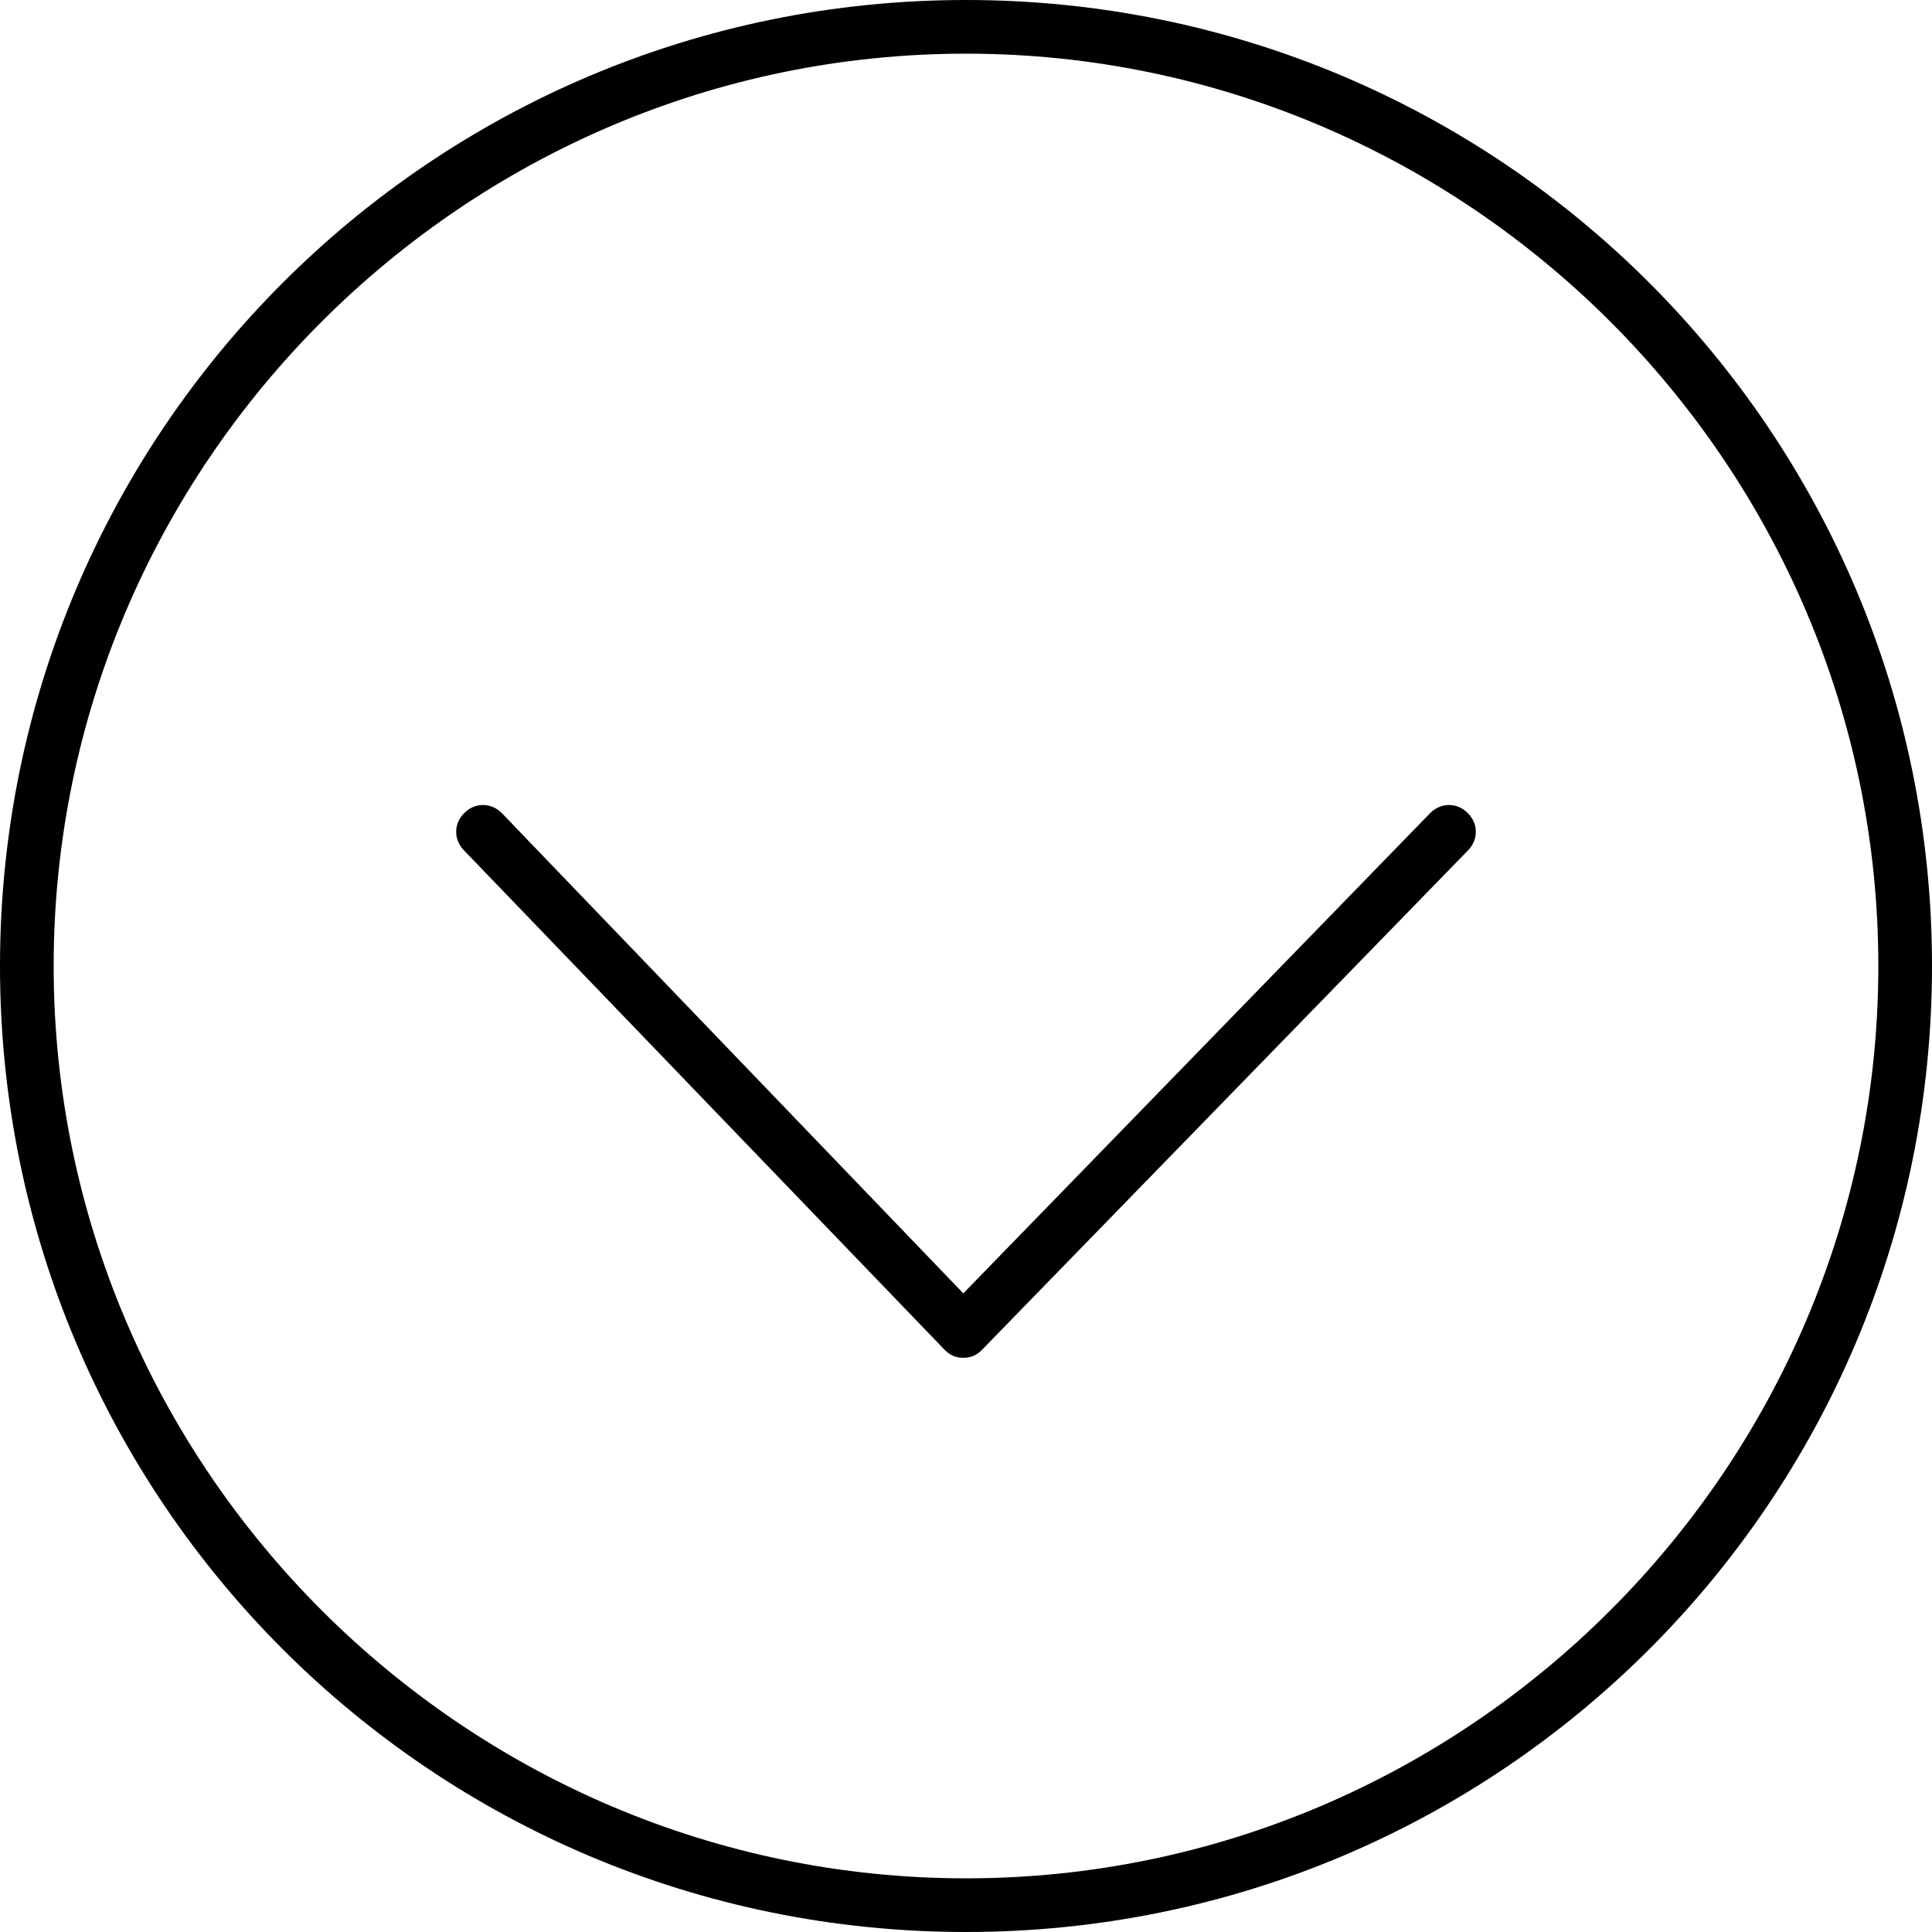
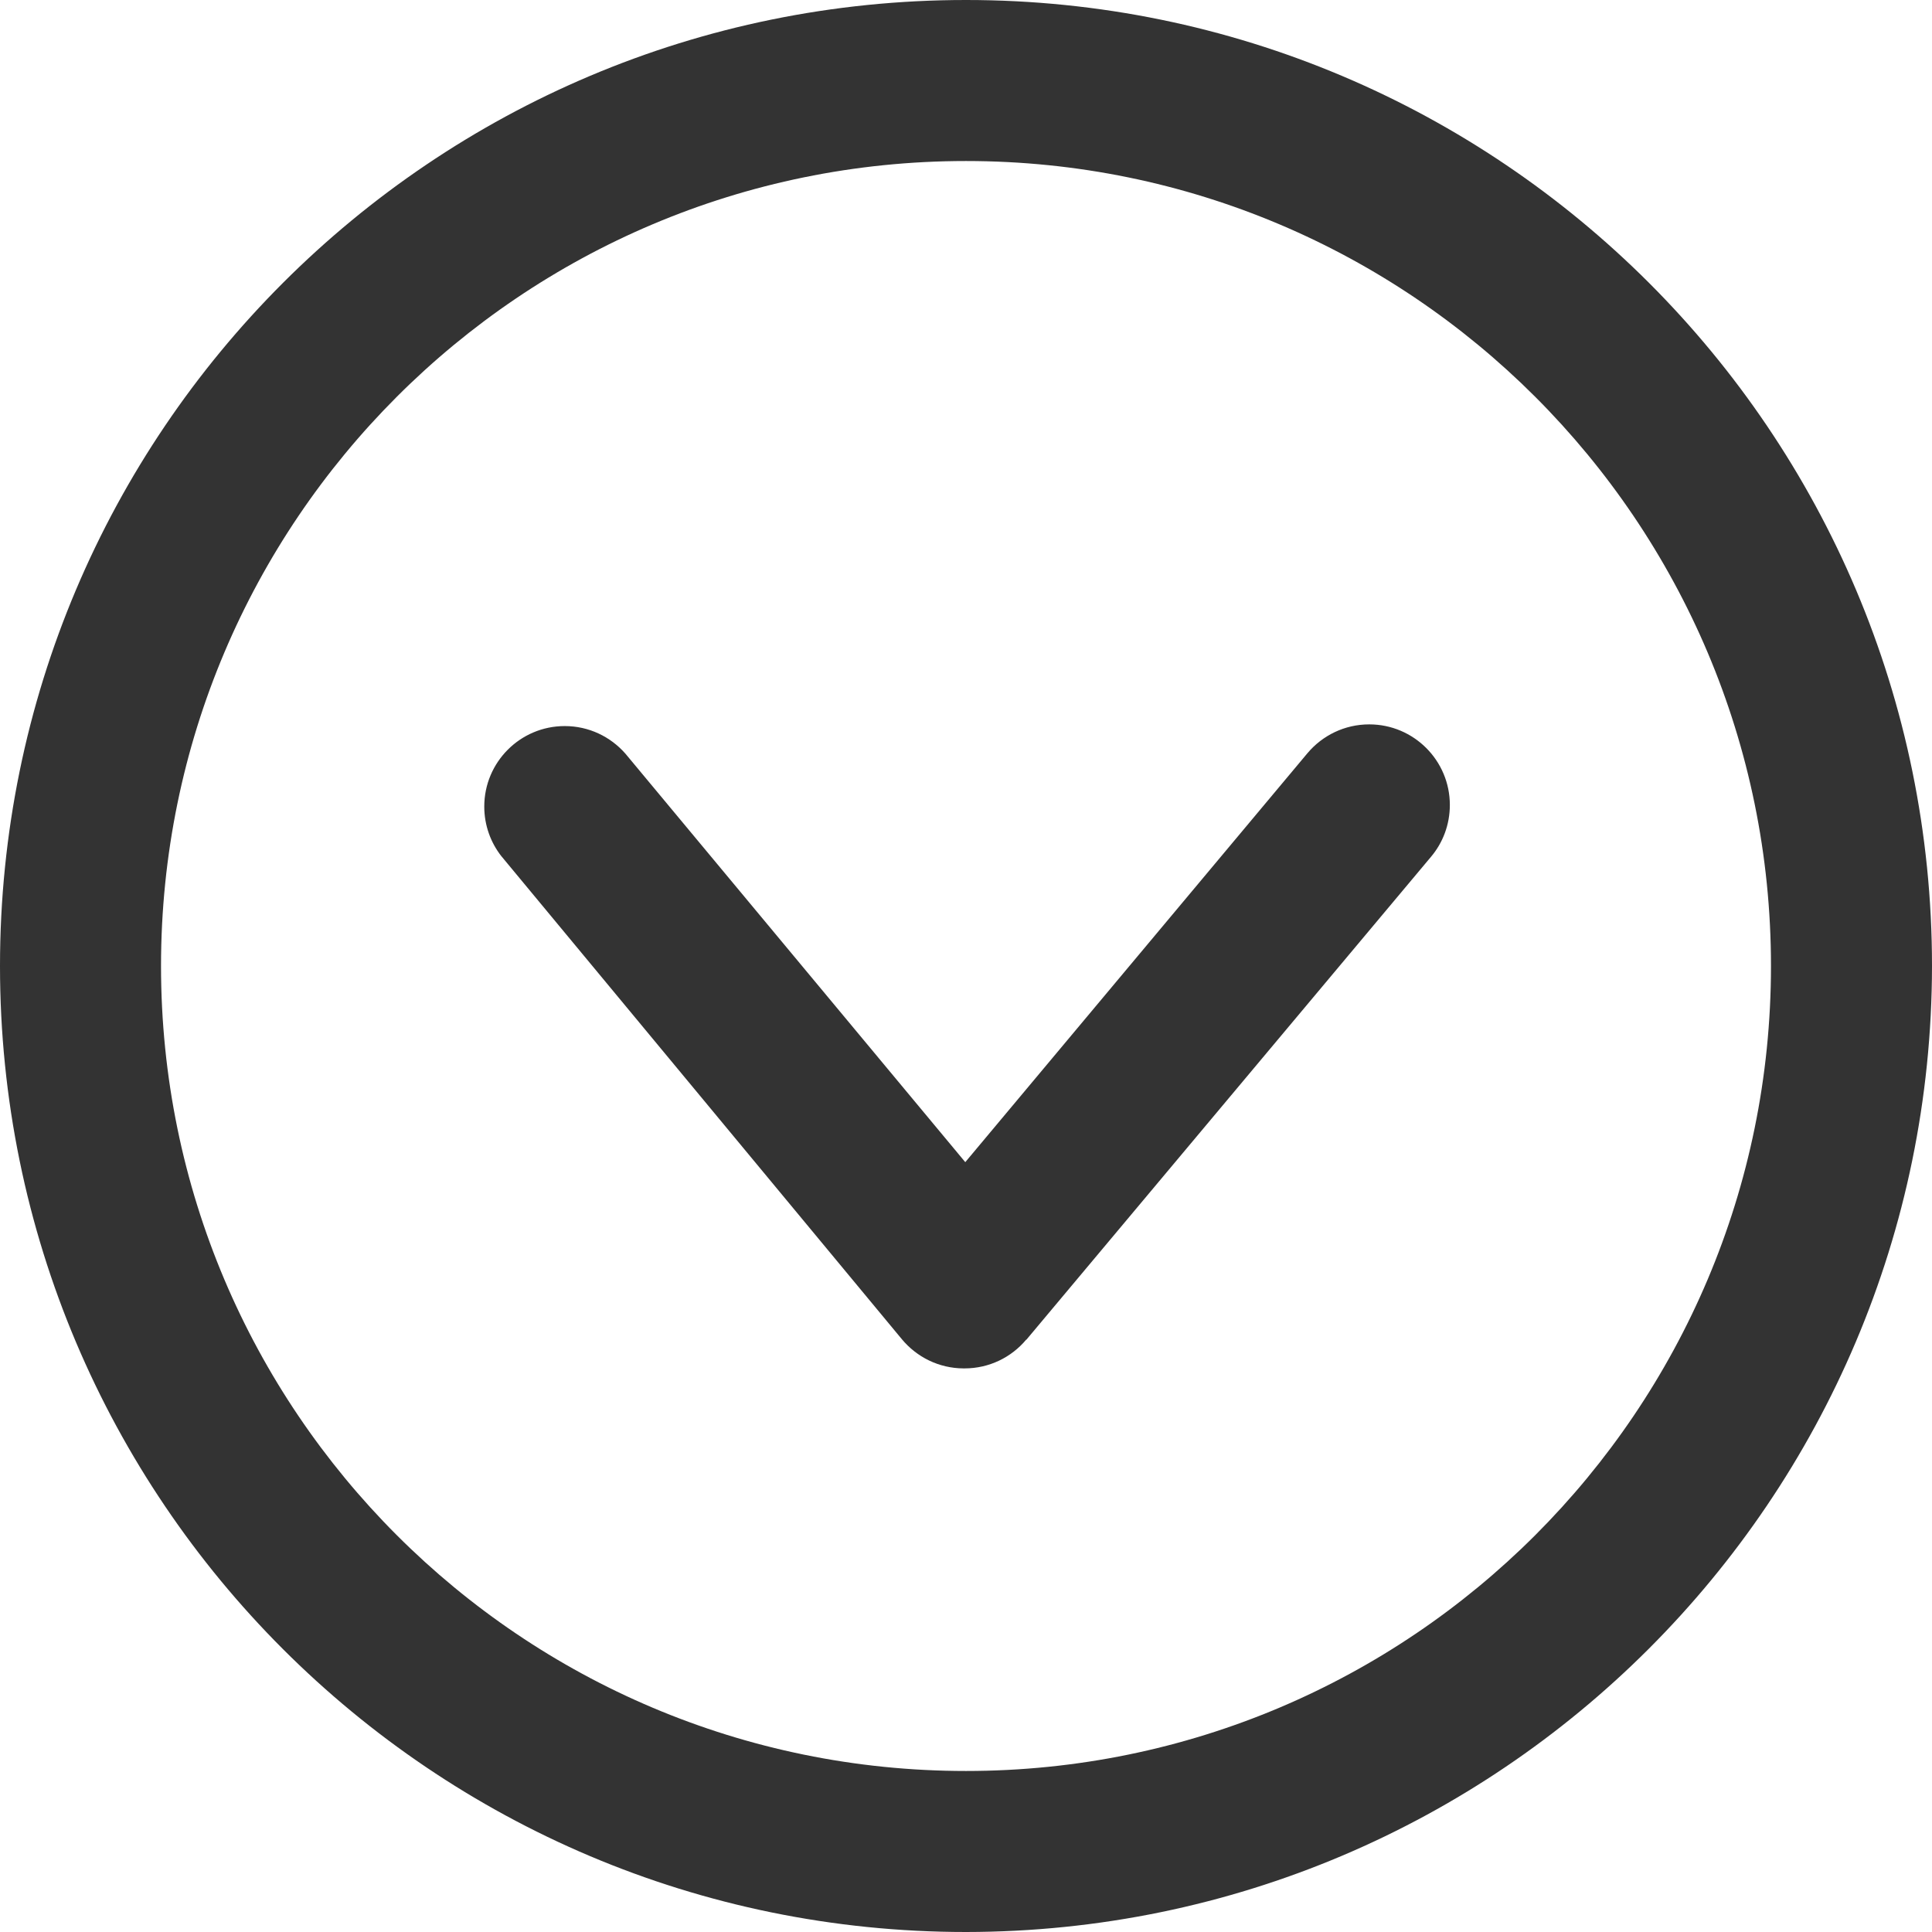
- <svg xmlns="http://www.w3.org/2000/svg" version="1.1" id="Layer_1" x="0px" y="0px" viewBox="0 0 72 72" style="enable-background:new 0 0 72 72;" xml:space="preserve">
-   <g>
-     <g>
-       <path d="M35.9,50.6C35.9,50.6,35.9,50.6,35.9,50.6c-0.3,0-0.5-0.1-0.7-0.3L17.3,31.7c-0.4-0.4-0.4-1,0-1.4c0.4-0.4,1-0.4,1.4,0    l17.2,17.9l17.4-17.9c0.4-0.4,1-0.4,1.4,0c0.4,0.4,0.4,1,0,1.4L36.6,50.3C36.4,50.5,36.2,50.6,35.9,50.6z" />
-     </g>
-     <g>
-       <path d="M36,72C16.1,72,0,55.9,0,36S16.1,0,36,0s36,16.1,36,36S55.9,72,36,72z M36,2C17.3,2,2,17.3,2,36c0,18.7,15.3,34,34,34    c18.7,0,34-15.3,34-34C70,17.3,54.7,2,36,2z" />
-     </g>
-   </g>
+ <svg xmlns="http://www.w3.org/2000/svg" version="1.1" width="32" height="32" viewBox="0 0 32 32">
+   <path fill="#333" d="M16 32c-8.837 0-16-7.163-16-16s7.163-16 16-16c8.837 0 16 7.163 16 16v0c-0.009 8.833-7.167 15.991-15.999 16h-0.001zM16 2.667c-7.364 0-13.333 5.97-13.333 13.333s5.97 13.333 13.333 13.333c7.364 0 13.333-5.97 13.333-13.333v0c0-7.364-5.97-13.333-13.333-13.333v0zM17 22.19l6.703-8c0.194-0.23 0.311-0.53 0.311-0.857 0-0.737-0.598-1.335-1.335-1.335-0.41 0-0.777 0.185-1.022 0.476l-0.002 0.002-5.667 6.773-5.63-6.767c-0.246-0.28-0.604-0.456-1.004-0.456-0.736 0-1.333 0.597-1.333 1.333 0 0.312 0.107 0.599 0.286 0.826l-0.002-0.003 6.633 8c0.245 0.294 0.61 0.481 1.020 0.483h0c0.005 0 0.012 0 0.018 0 0.409 0 0.776-0.184 1.020-0.475l0.002-0.002z" />
</svg>
